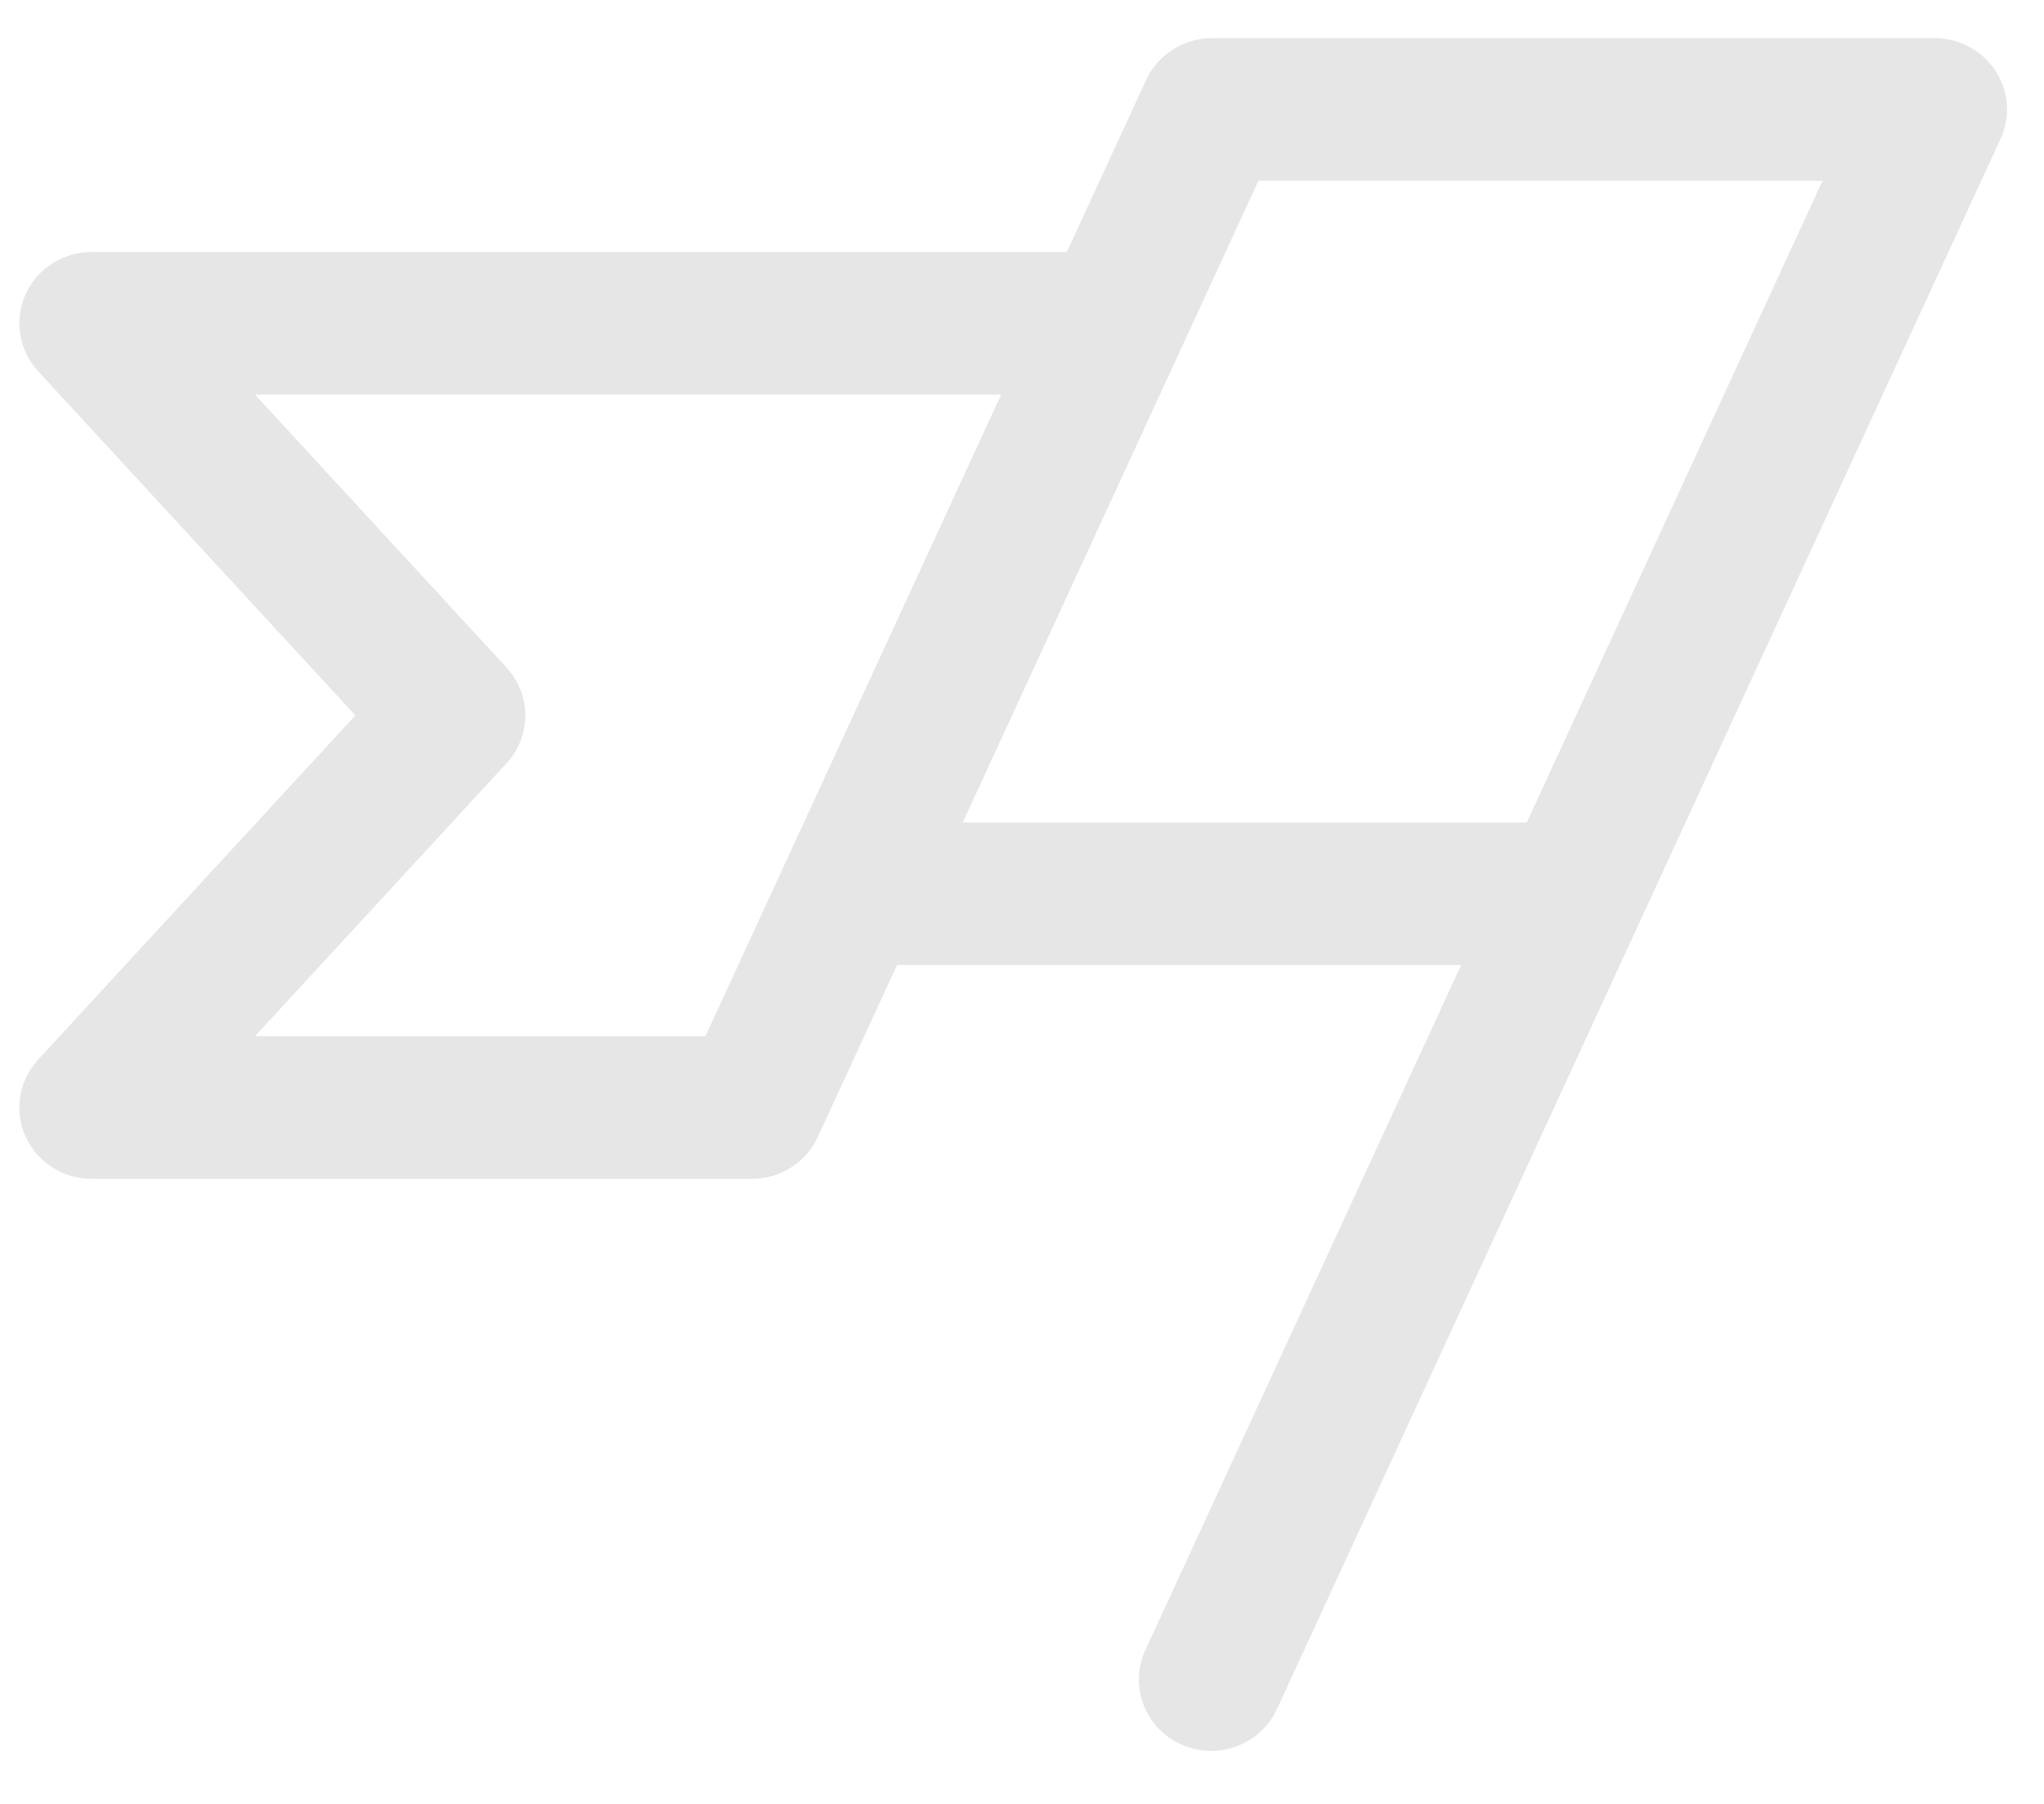
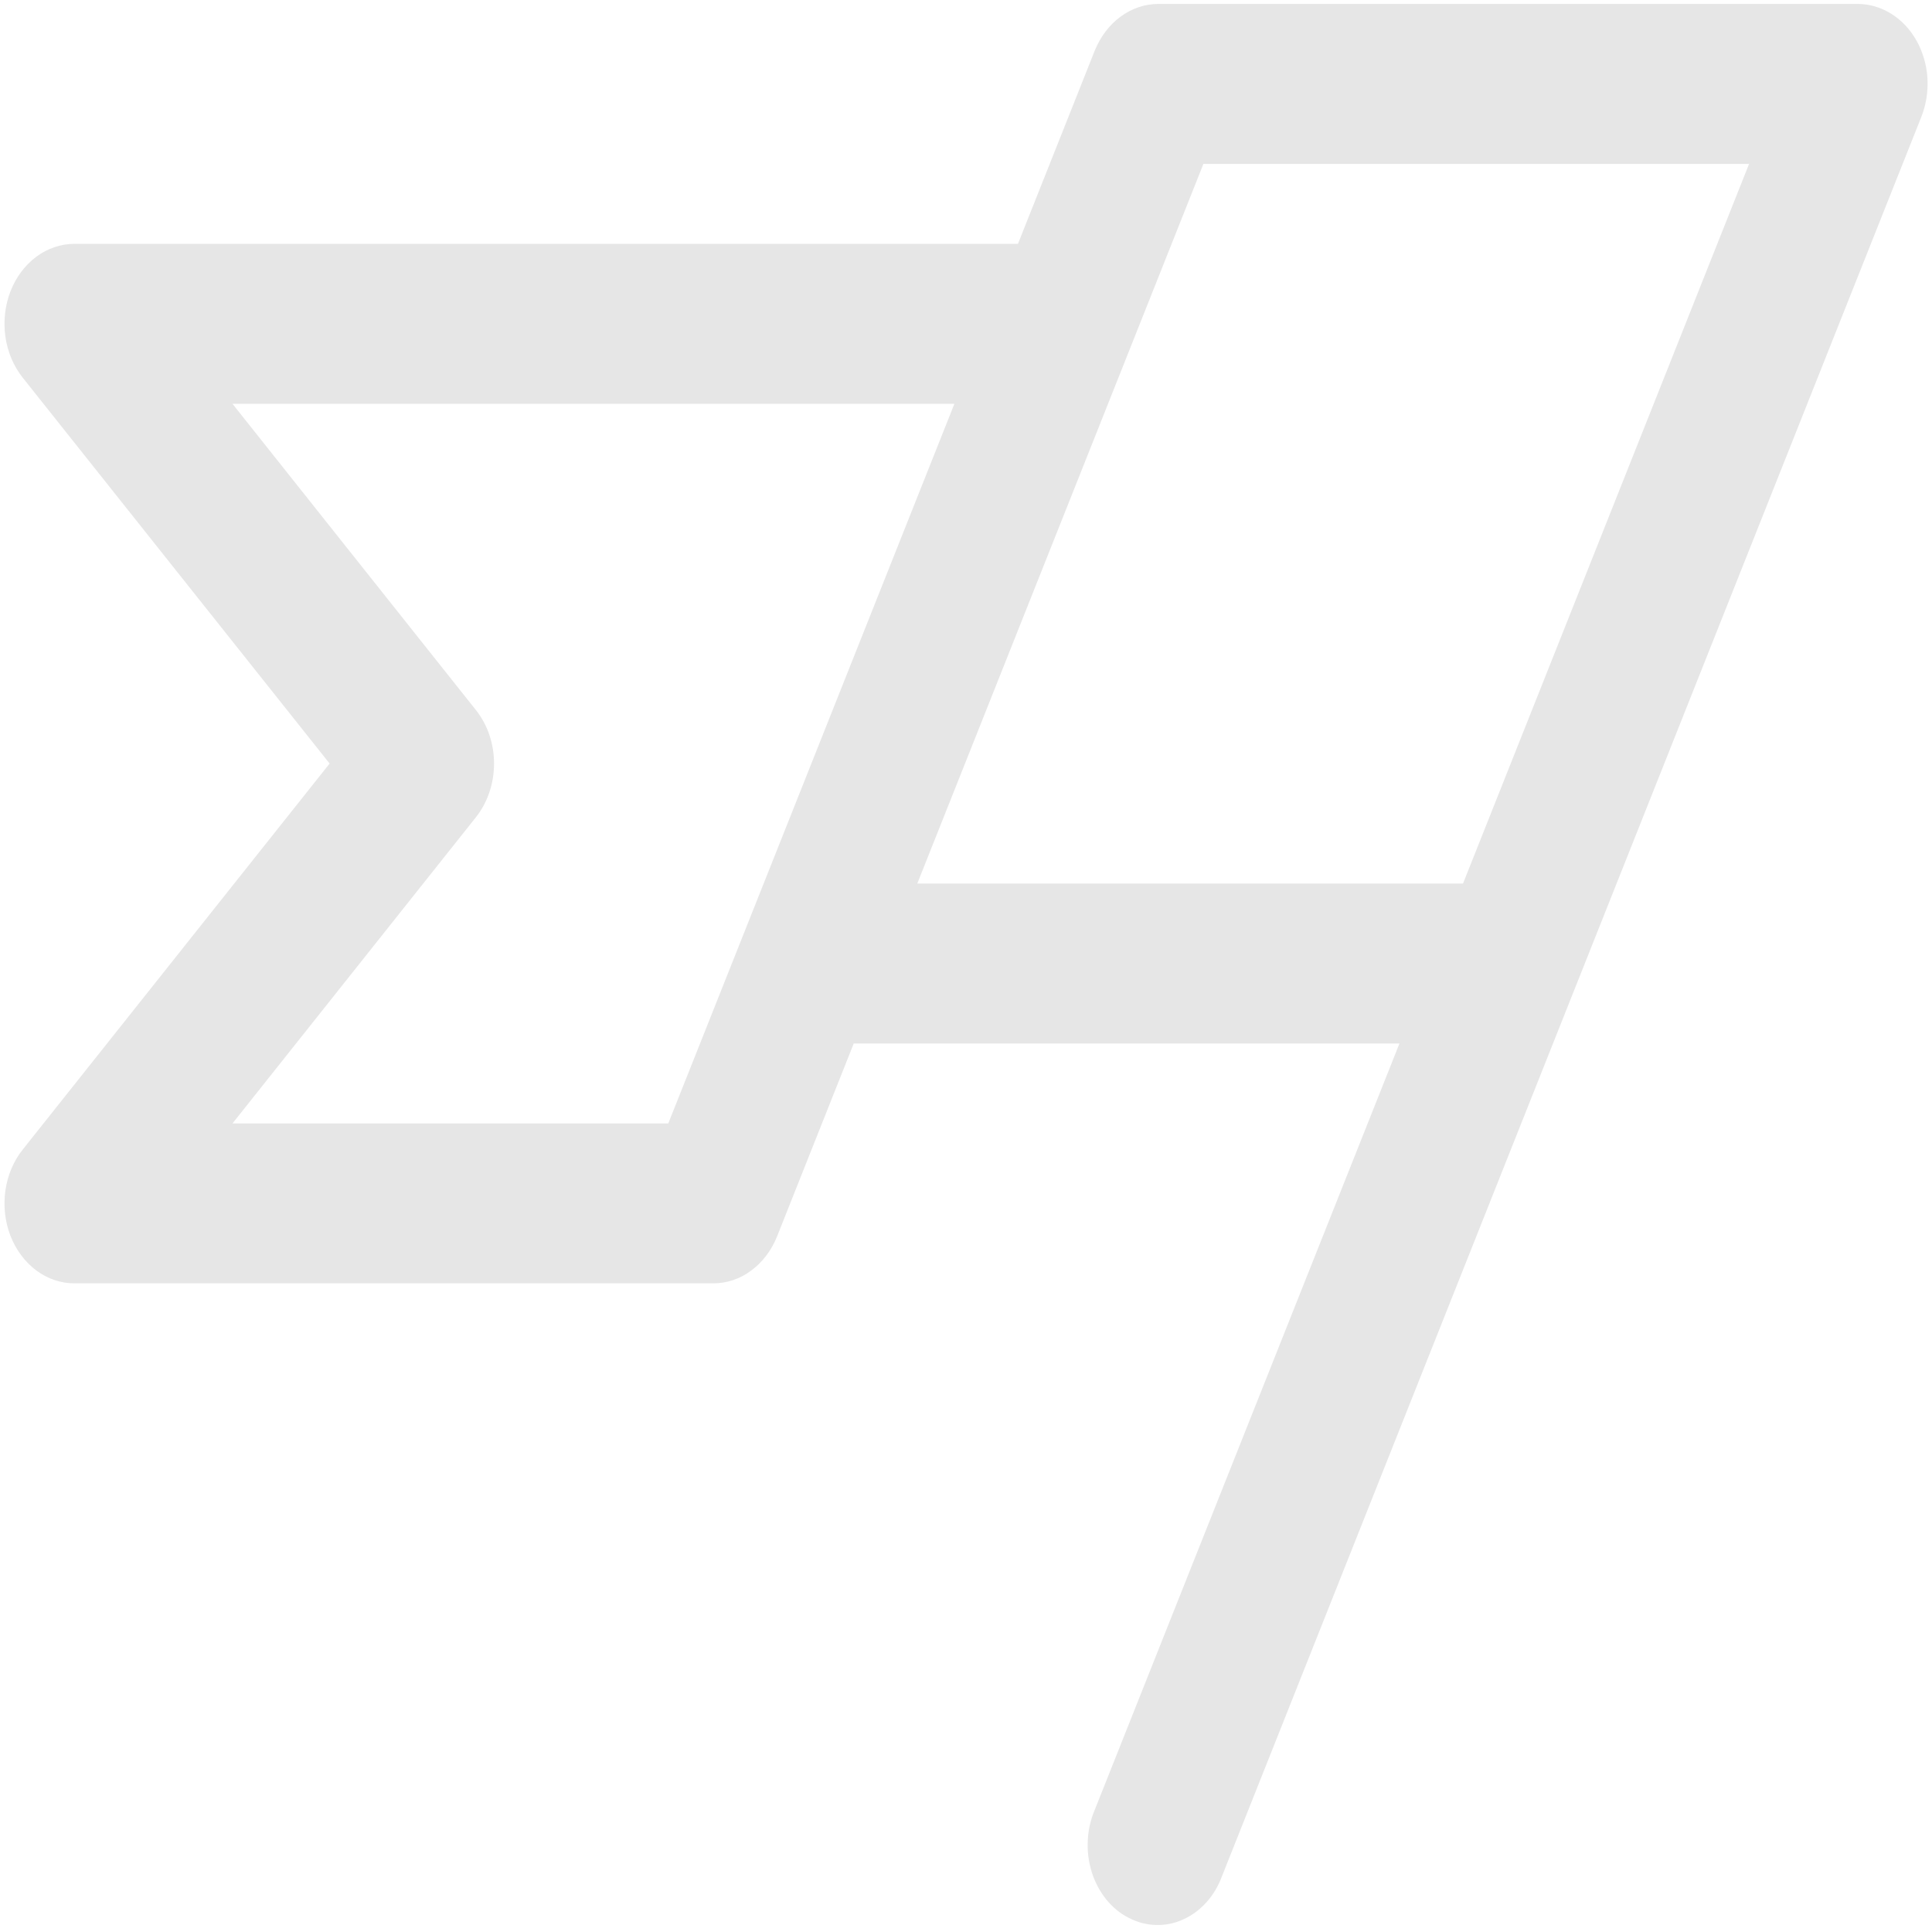
- <svg xmlns="http://www.w3.org/2000/svg" width="34" height="30" viewBox="0 0 34 30" fill="none">
-   <path d="M33.194 1.178C33.085 1.011 32.935 0.874 32.759 0.779C32.582 0.684 32.384 0.634 32.183 0.634H20.16C19.929 0.634 19.703 0.7 19.509 0.823C19.315 0.946 19.161 1.122 19.065 1.329L17.746 4.191H1.524C1.291 4.191 1.063 4.258 0.868 4.383C0.673 4.509 0.519 4.687 0.424 4.897C0.33 5.107 0.3 5.34 0.337 5.566C0.374 5.793 0.478 6.004 0.634 6.174L5.911 11.898L0.634 17.622C0.478 17.792 0.374 18.003 0.337 18.23C0.3 18.456 0.33 18.689 0.424 18.899C0.519 19.109 0.673 19.287 0.868 19.413C1.063 19.538 1.291 19.605 1.524 19.605H12.508C12.739 19.605 12.965 19.539 13.159 19.416C13.353 19.293 13.507 19.117 13.602 18.91L14.922 16.048H24.305L19.065 27.414C18.995 27.556 18.954 27.711 18.946 27.869C18.937 28.027 18.961 28.186 19.015 28.334C19.069 28.484 19.153 28.62 19.262 28.737C19.371 28.853 19.502 28.947 19.649 29.012C19.795 29.078 19.953 29.114 20.113 29.118C20.274 29.123 20.434 29.095 20.583 29.038C20.733 28.98 20.869 28.894 20.984 28.783C21.099 28.673 21.191 28.541 21.254 28.395L33.277 2.31C33.36 2.13 33.396 1.932 33.382 1.734C33.367 1.536 33.303 1.345 33.194 1.178ZM11.734 17.233H4.241L8.425 12.695C8.626 12.477 8.738 12.193 8.738 11.898C8.738 11.603 8.626 11.319 8.425 11.101L4.241 6.562H16.653L11.734 17.233ZM25.397 13.677H16.015L20.933 3.006H30.316L25.397 13.677Z" fill="#E6E6E6" />
+ <svg xmlns="http://www.w3.org/2000/svg" width="28" height="28" viewBox="0 0 28 28" fill="none">
+   <path d="M 27.776 0.589 C 27.684 0.426 27.557 0.291 27.408 0.199 C 27.26 0.106 27.092 0.057 26.923 0.057 L 16.788 0.057 C 16.594 0.057 16.403 0.121 16.239 0.242 C 16.076 0.362 15.947 0.534 15.865 0.736 L 14.753 3.534 L 1.079 3.534 C 0.882 3.534 0.69 3.599 0.526 3.721 C 0.361 3.844 0.231 4.018 0.151 4.224 C 0.072 4.43 0.047 4.656 0.078 4.878 C 0.109 5.1 0.197 5.306 0.328 5.472 L 4.777 11.066 L 0.328 16.662 C 0.197 16.827 0.109 17.034 0.078 17.255 C 0.047 17.476 0.072 17.705 0.151 17.909 C 0.231 18.115 0.361 18.289 0.526 18.412 C 0.69 18.535 0.882 18.599 1.079 18.599 L 10.338 18.599 C 10.533 18.599 10.724 18.536 10.886 18.414 C 11.05 18.295 11.18 18.122 11.261 17.921 L 12.373 15.123 L 20.282 15.123 L 15.865 26.232 C 15.806 26.372 15.771 26.522 15.765 26.677 C 15.757 26.832 15.777 26.987 15.823 27.133 C 15.868 27.278 15.94 27.412 16.03 27.525 C 16.122 27.639 16.233 27.732 16.357 27.794 C 16.481 27.859 16.614 27.894 16.748 27.898 C 16.884 27.903 17.02 27.876 17.145 27.819 C 17.271 27.763 17.386 27.679 17.483 27.571 C 17.581 27.463 17.657 27.334 17.71 27.191 L 27.845 1.695 C 27.915 1.519 27.945 1.325 27.934 1.132 C 27.922 0.938 27.866 0.751 27.776 0.589 Z M 9.685 16.282 L 3.369 16.282 L 6.895 11.847 C 7.066 11.633 7.16 11.355 7.16 11.066 C 7.16 10.778 7.066 10.501 6.895 10.288 L 3.369 5.852 L 13.832 5.852 L 9.685 16.282 Z M 21.203 12.805 L 13.294 12.805 L 17.441 2.375 L 25.349 2.375 L 21.203 12.805 Z" fill="#E6E6E6" style="" />
</svg>
